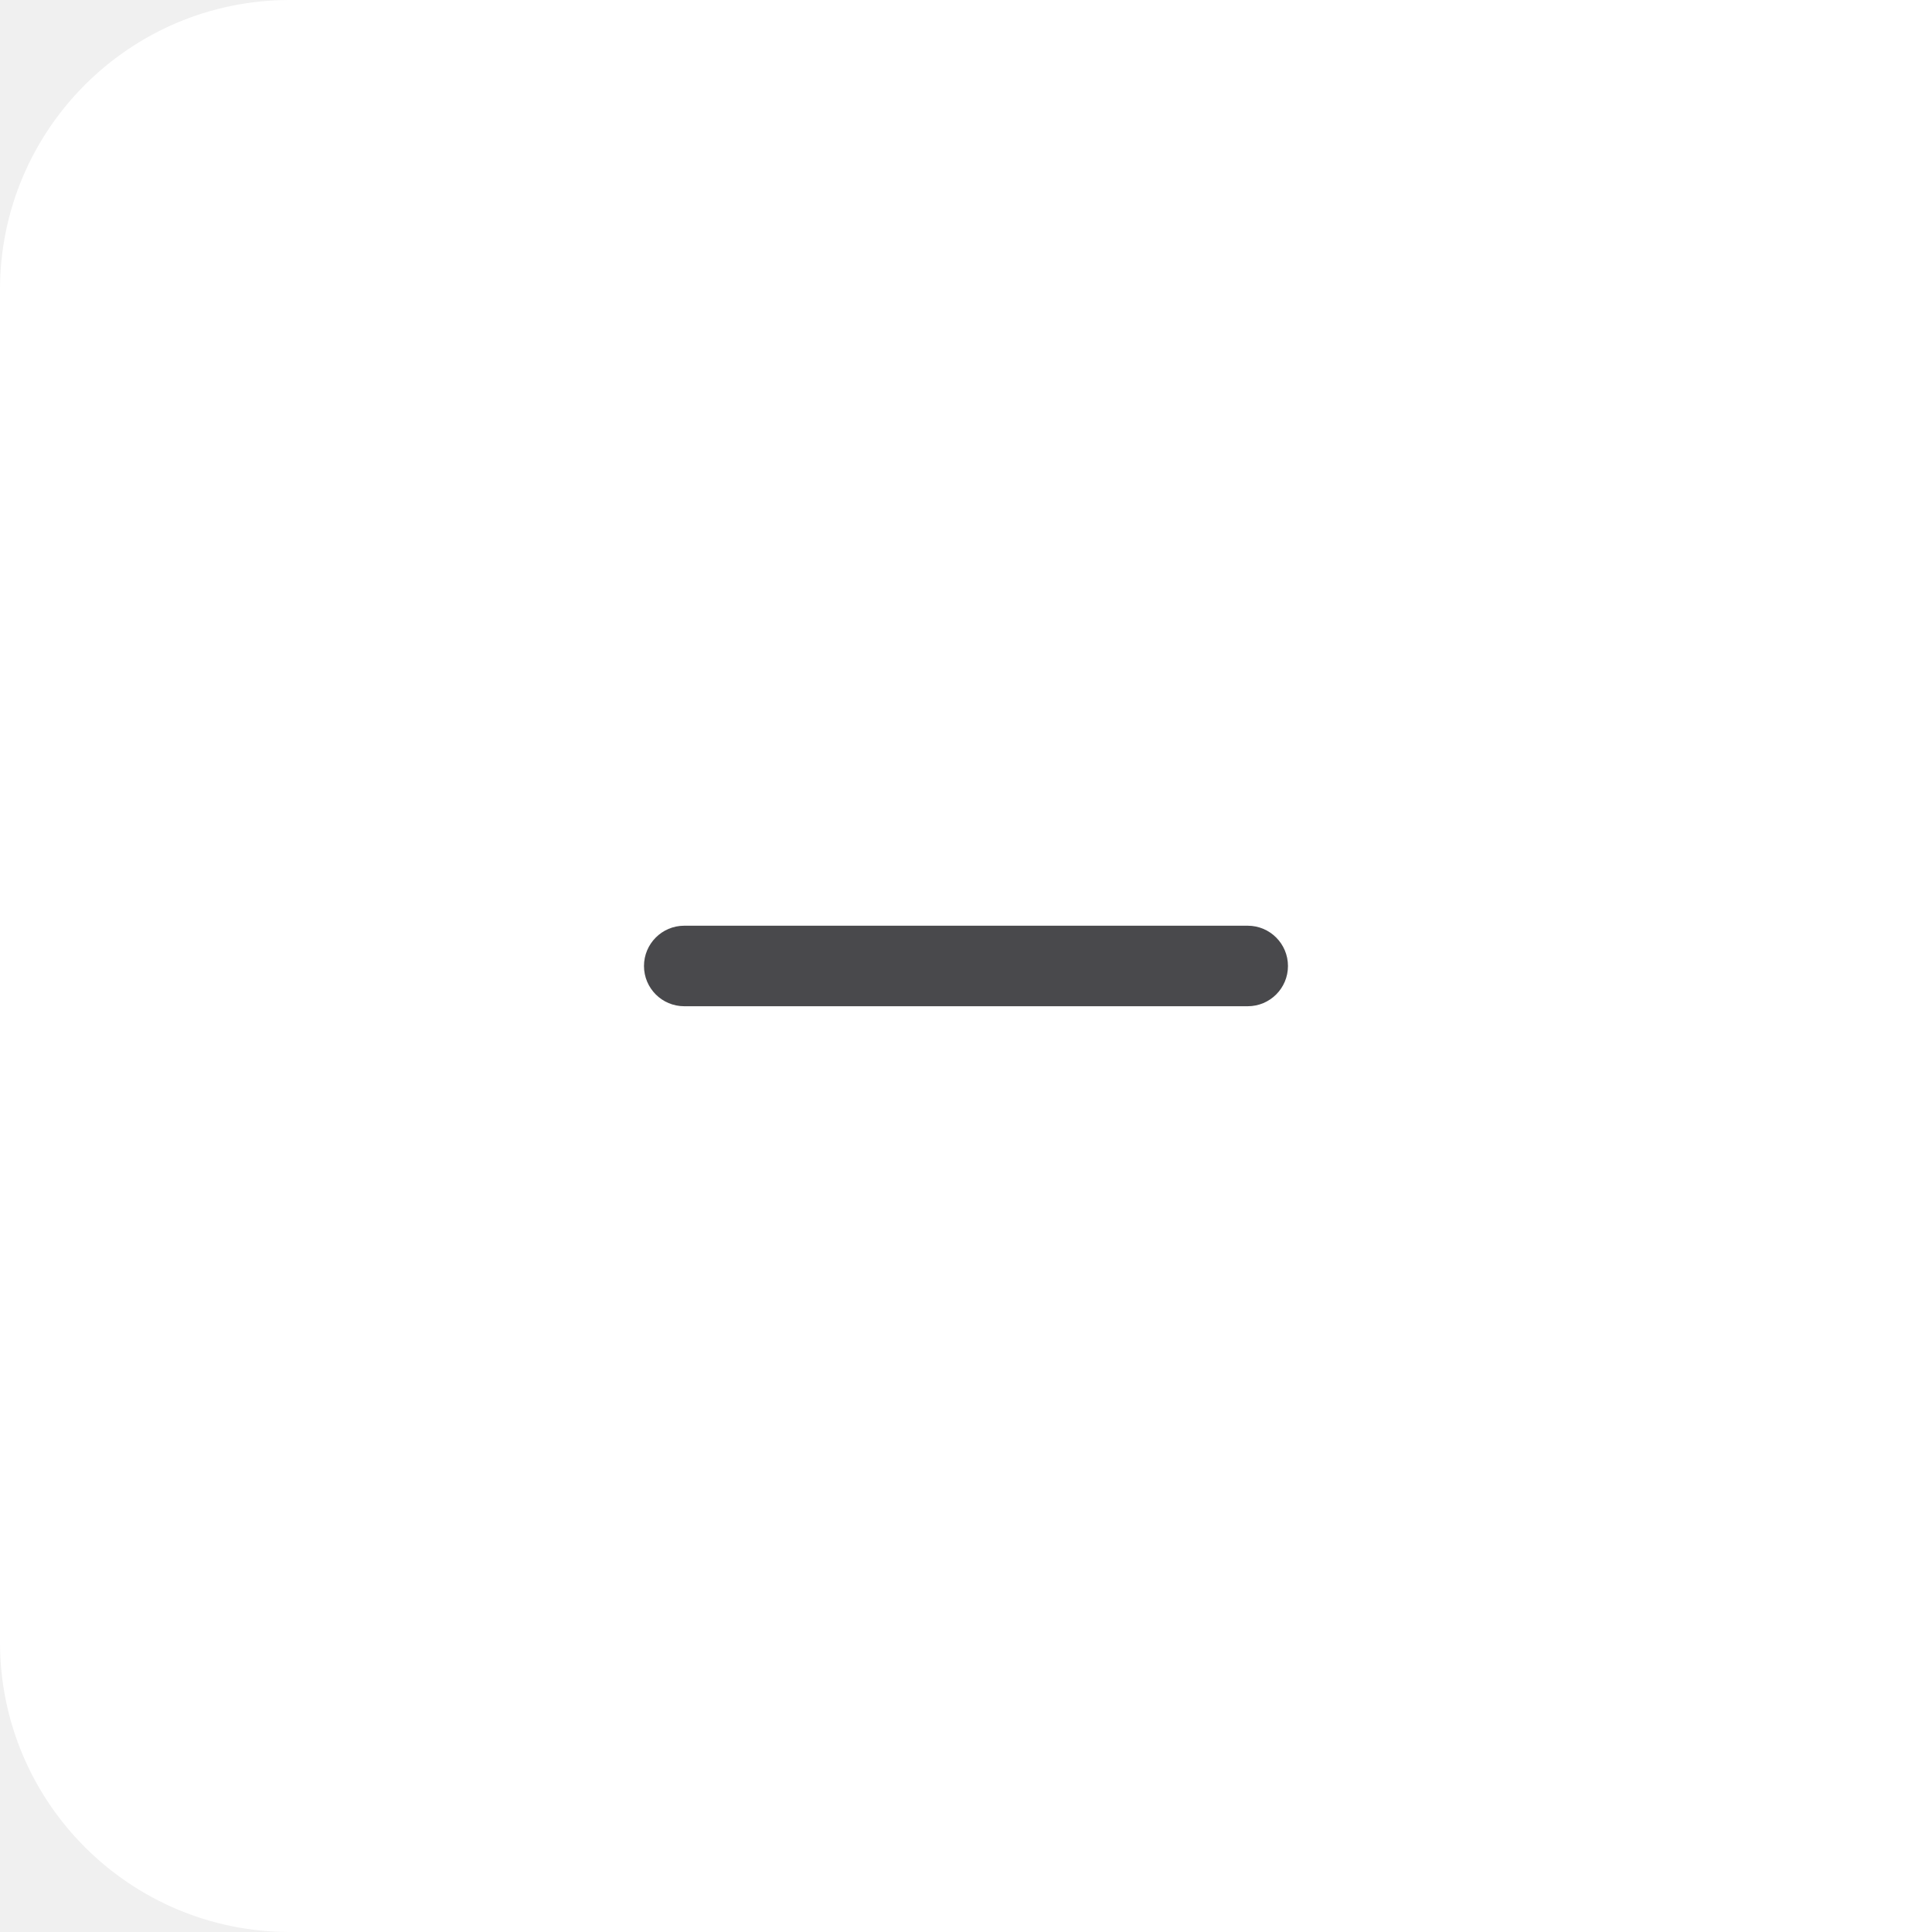
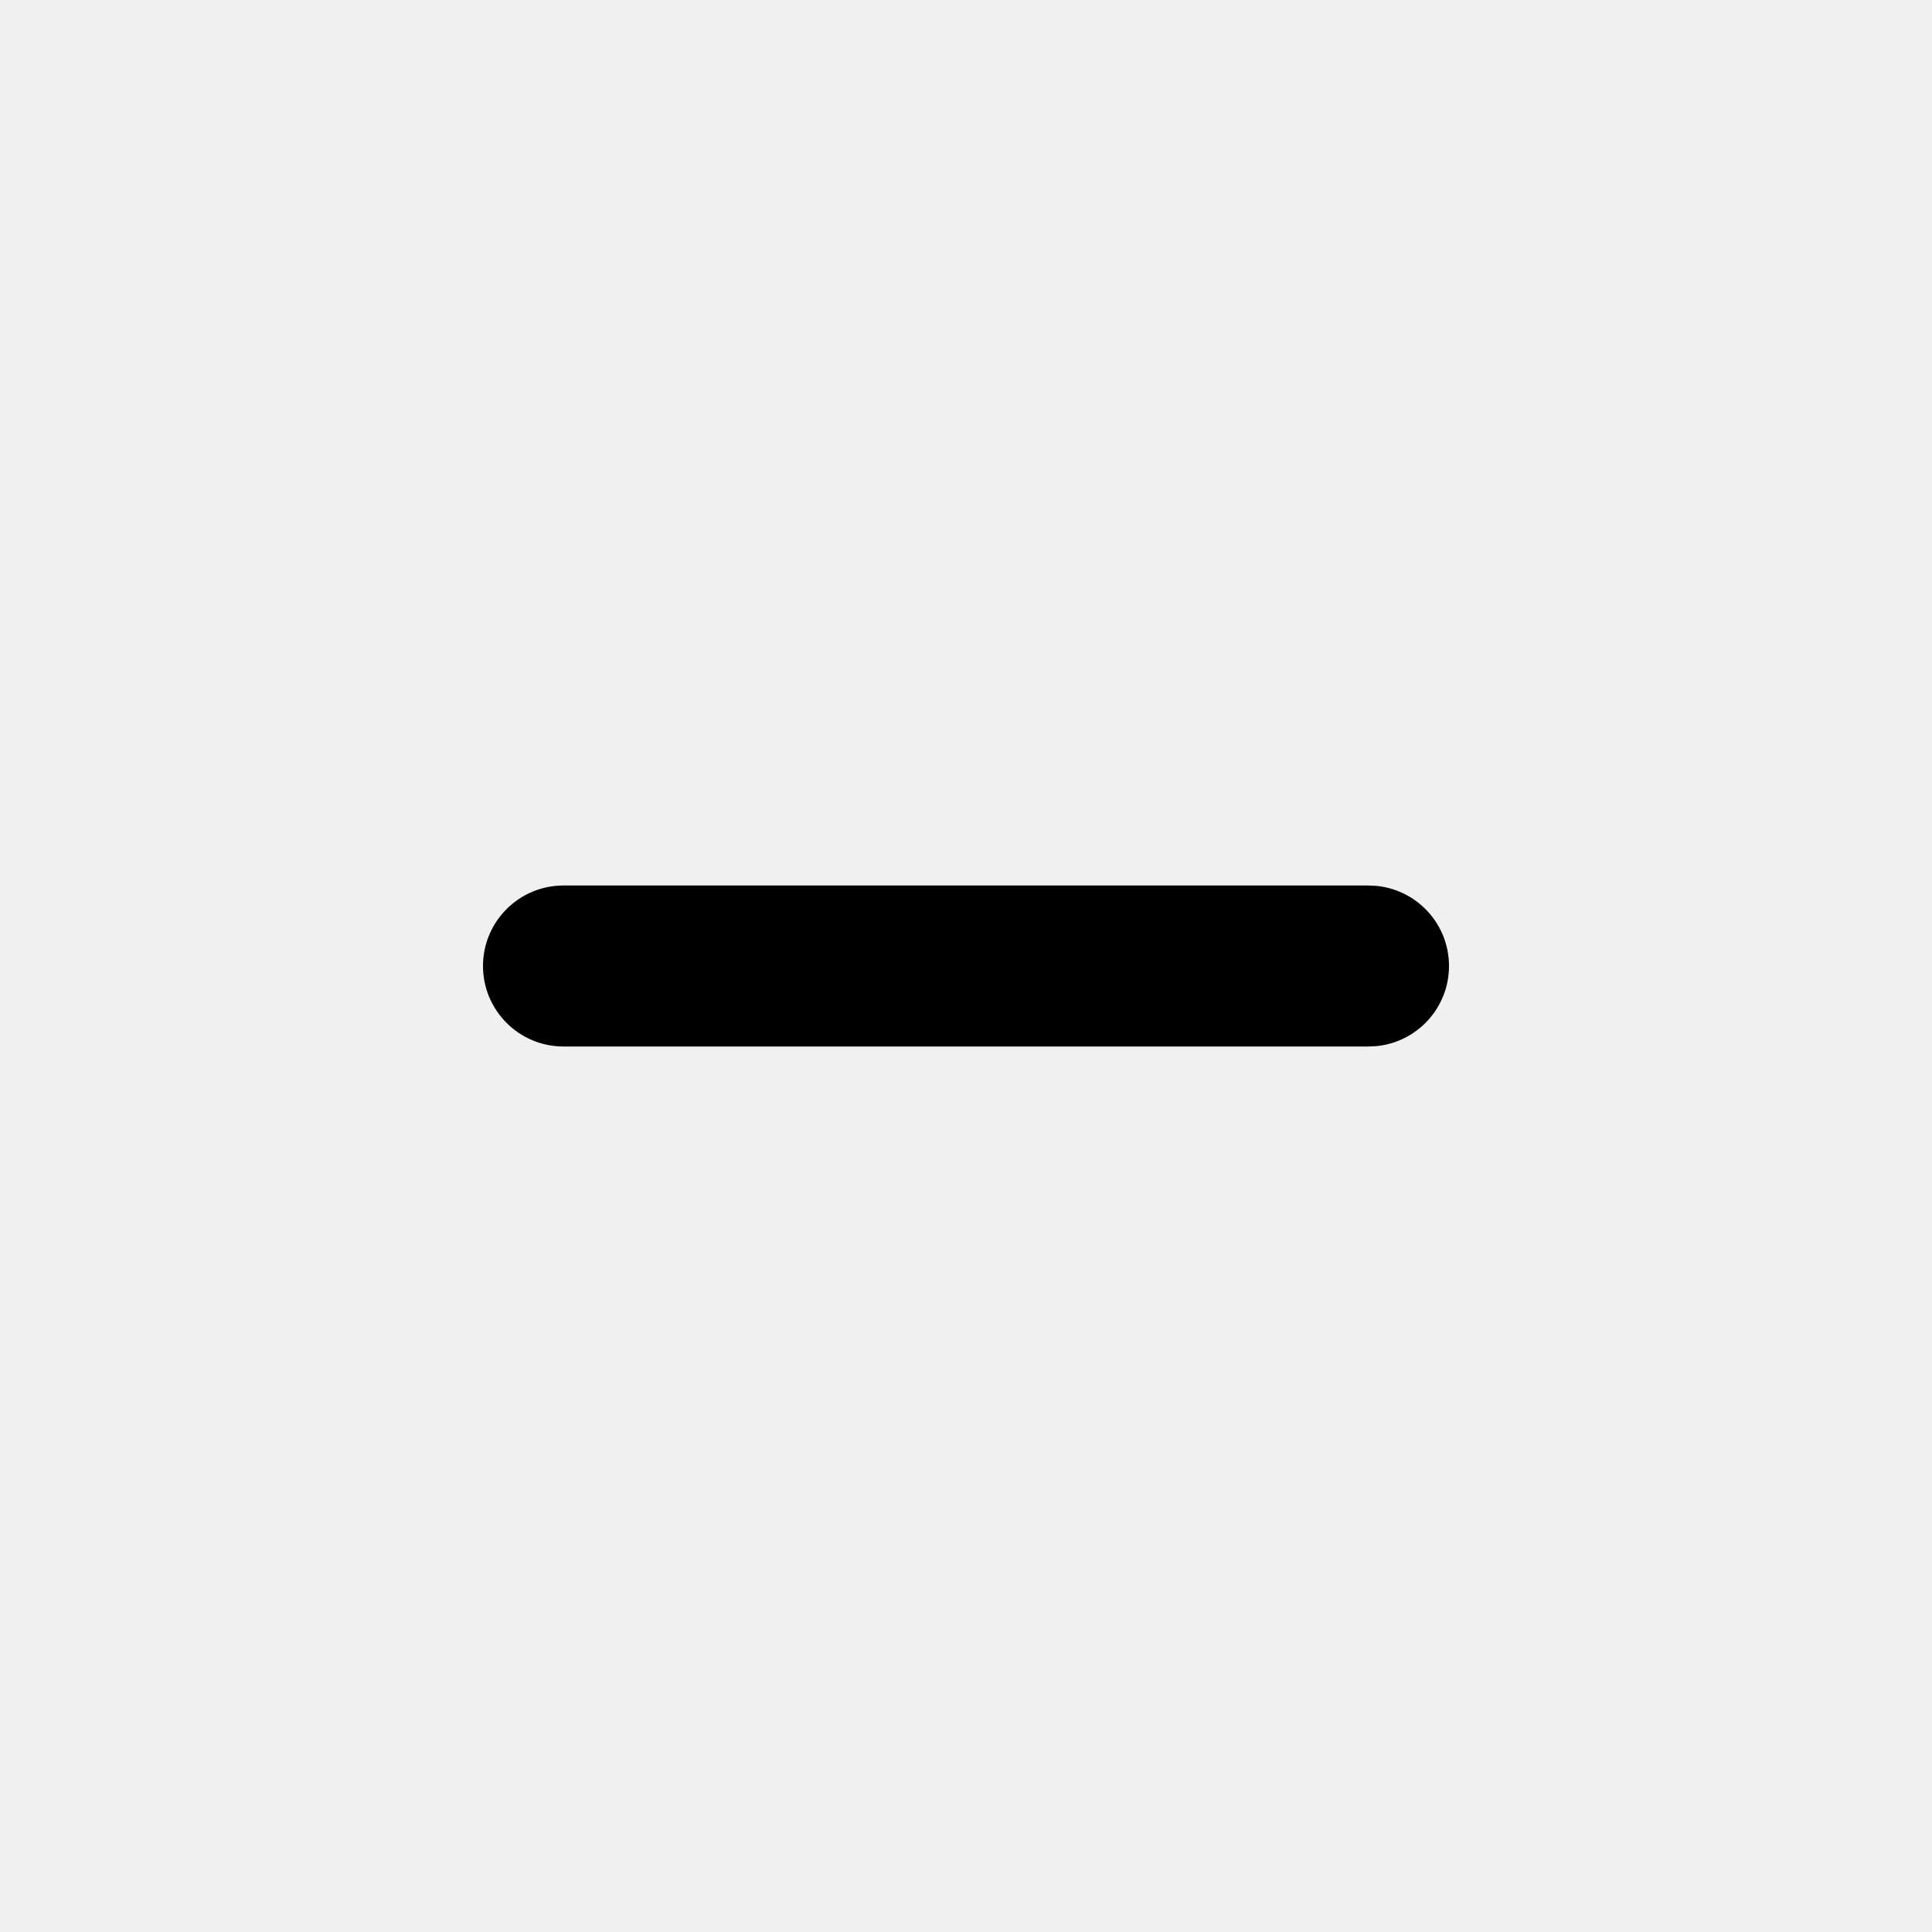
- <svg xmlns="http://www.w3.org/2000/svg" width="40" height="40" viewBox="0 0 40 40" fill="none">
-   <path d="M0 6C0 2.686 2.686 0 6 0H40V40H6C2.686 40 0 37.314 0 34V6Z" fill="white" />
-   <path d="M14.166 19.166C13.706 19.166 13.333 19.54 13.333 20C13.333 20.46 13.706 20.833 14.166 20.833C21.172 20.833 18.314 20.833 25.833 20.833C26.293 20.833 26.666 20.46 26.666 20C26.666 19.54 26.293 19.166 25.833 19.166C18.314 19.166 21.172 19.166 14.166 19.166Z" fill="#49494C" />
+ <svg xmlns="http://www.w3.org/2000/svg" width="24" height="24" viewBox="0 0 24 24" fill="none">
+   <path d="M17 11L17.102 11.005C17.607 11.056 18 11.482 18 12C18 12.518 17.607 12.944 17.102 12.995L17 13H7C6.448 13 6 12.552 6 12C6 11.448 6.448 11 7 11H17Z" fill="black" />
</svg>
